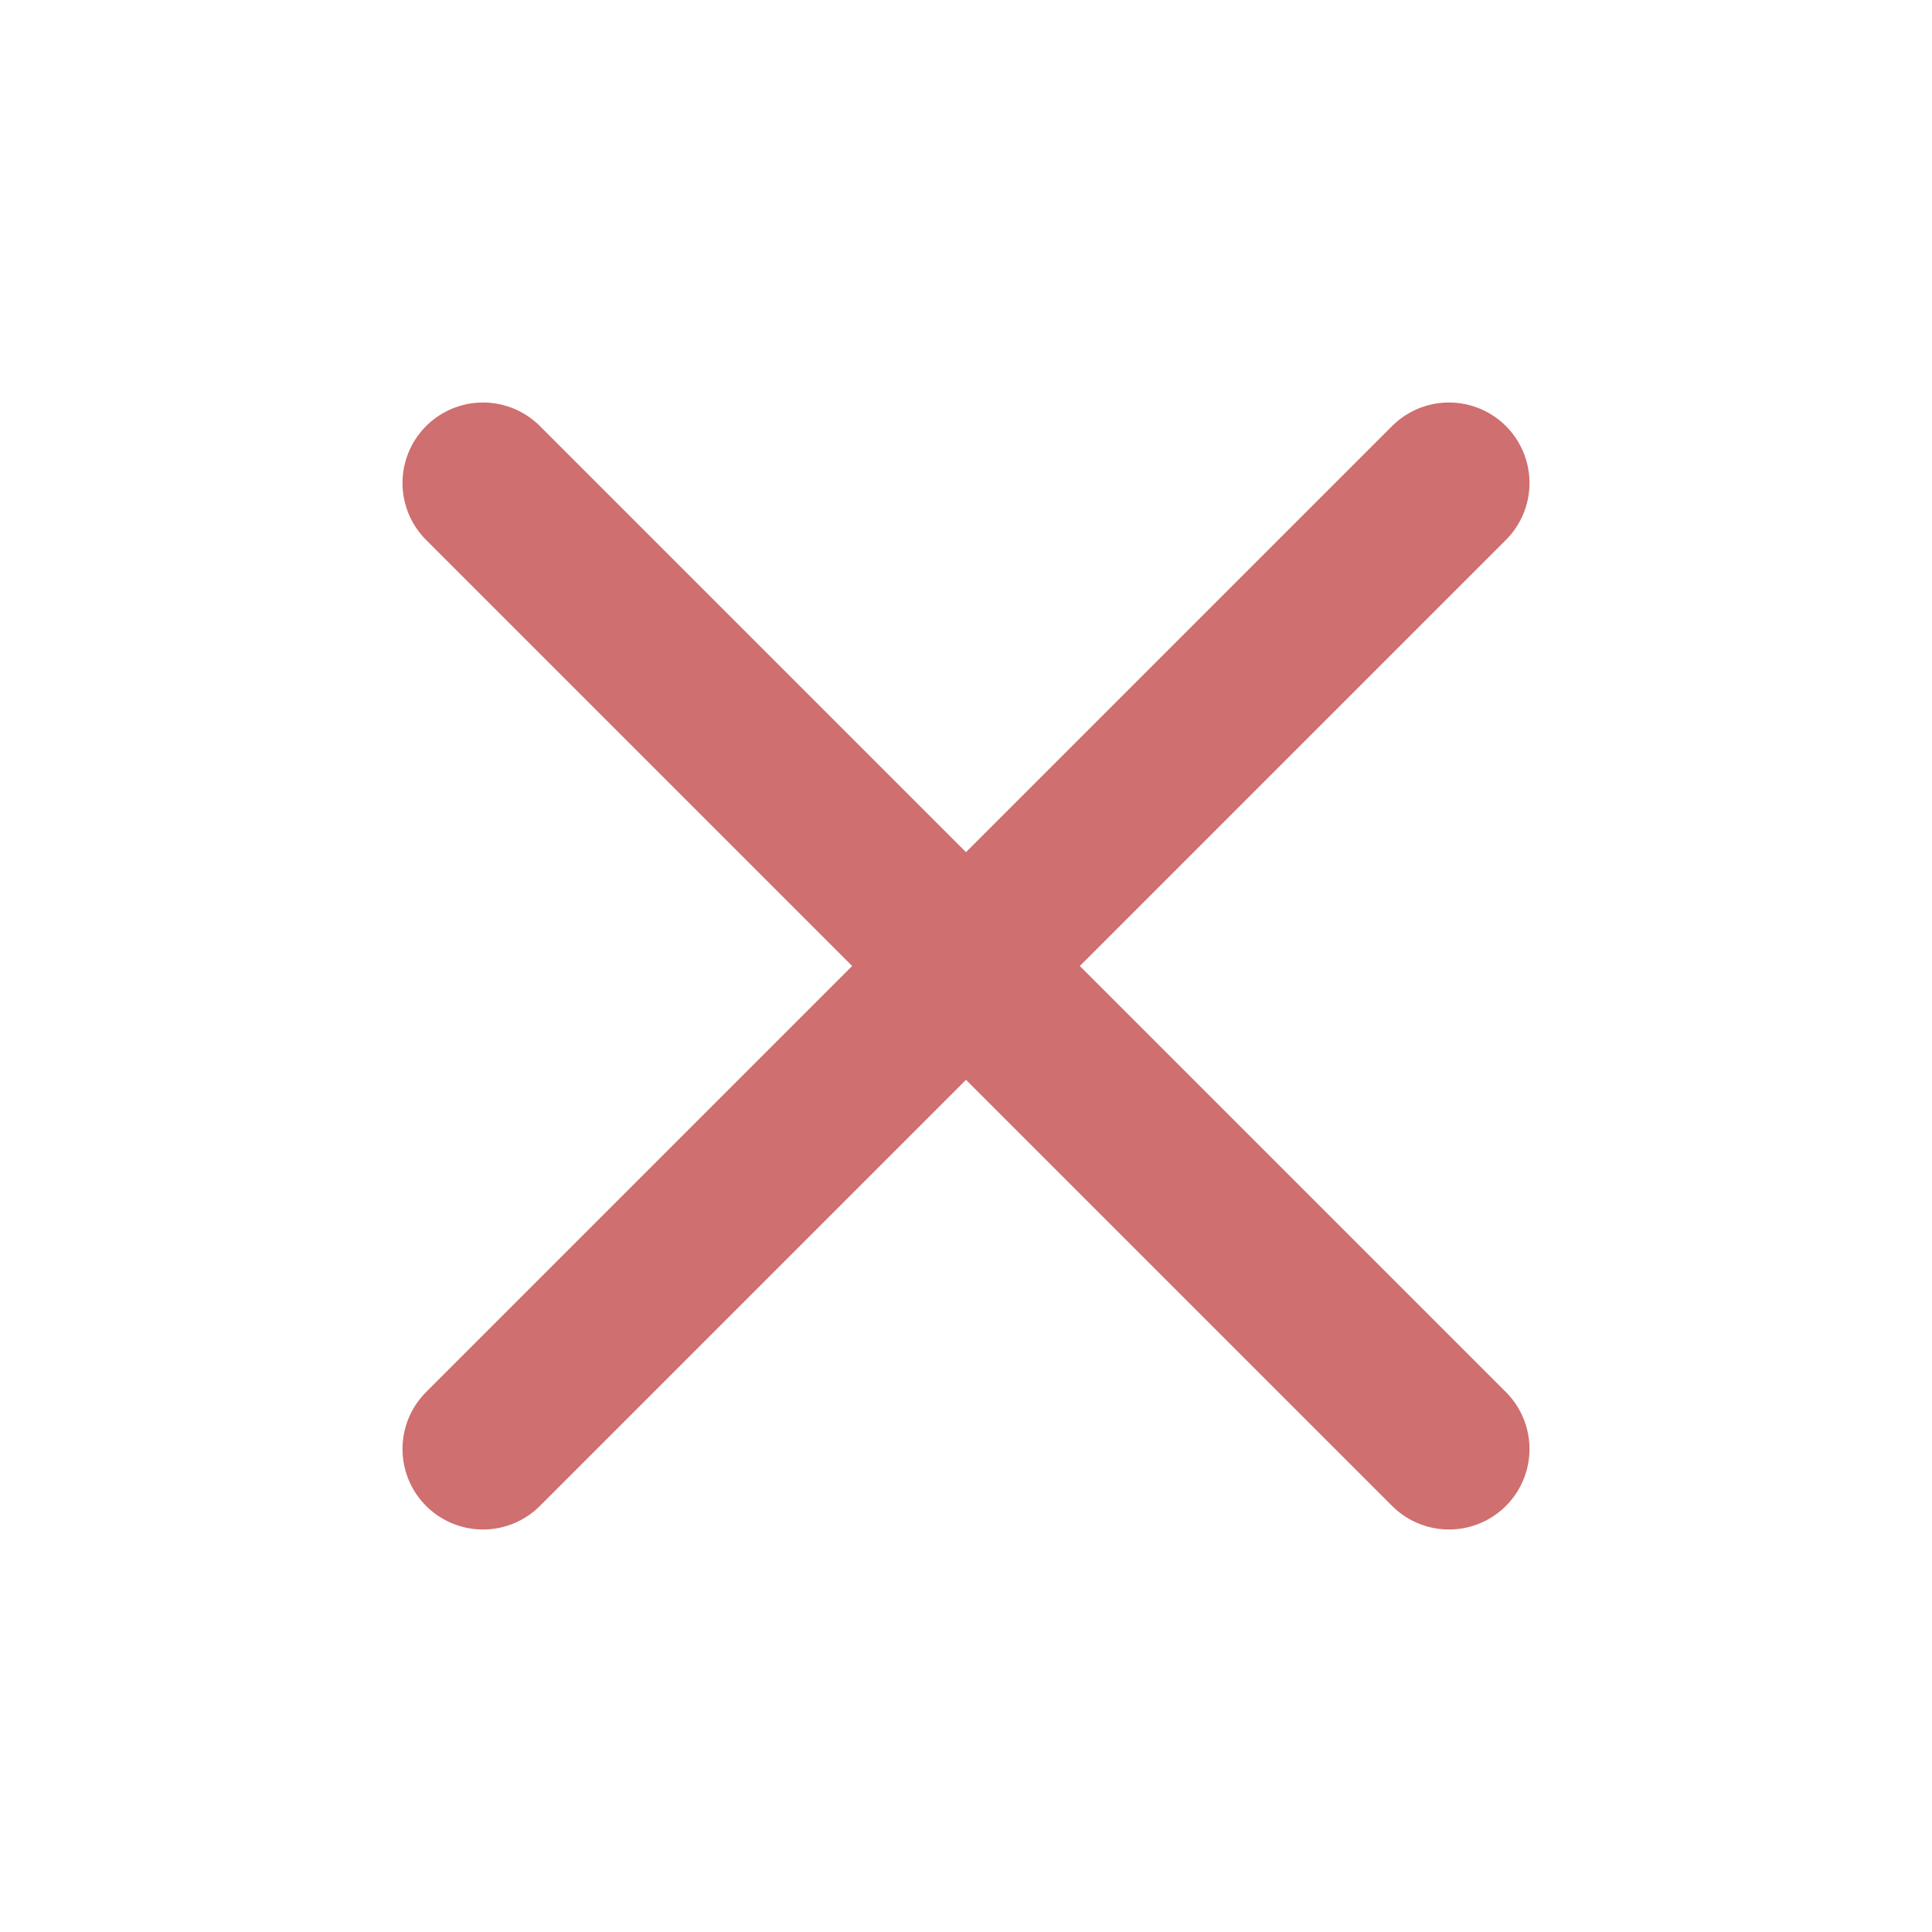
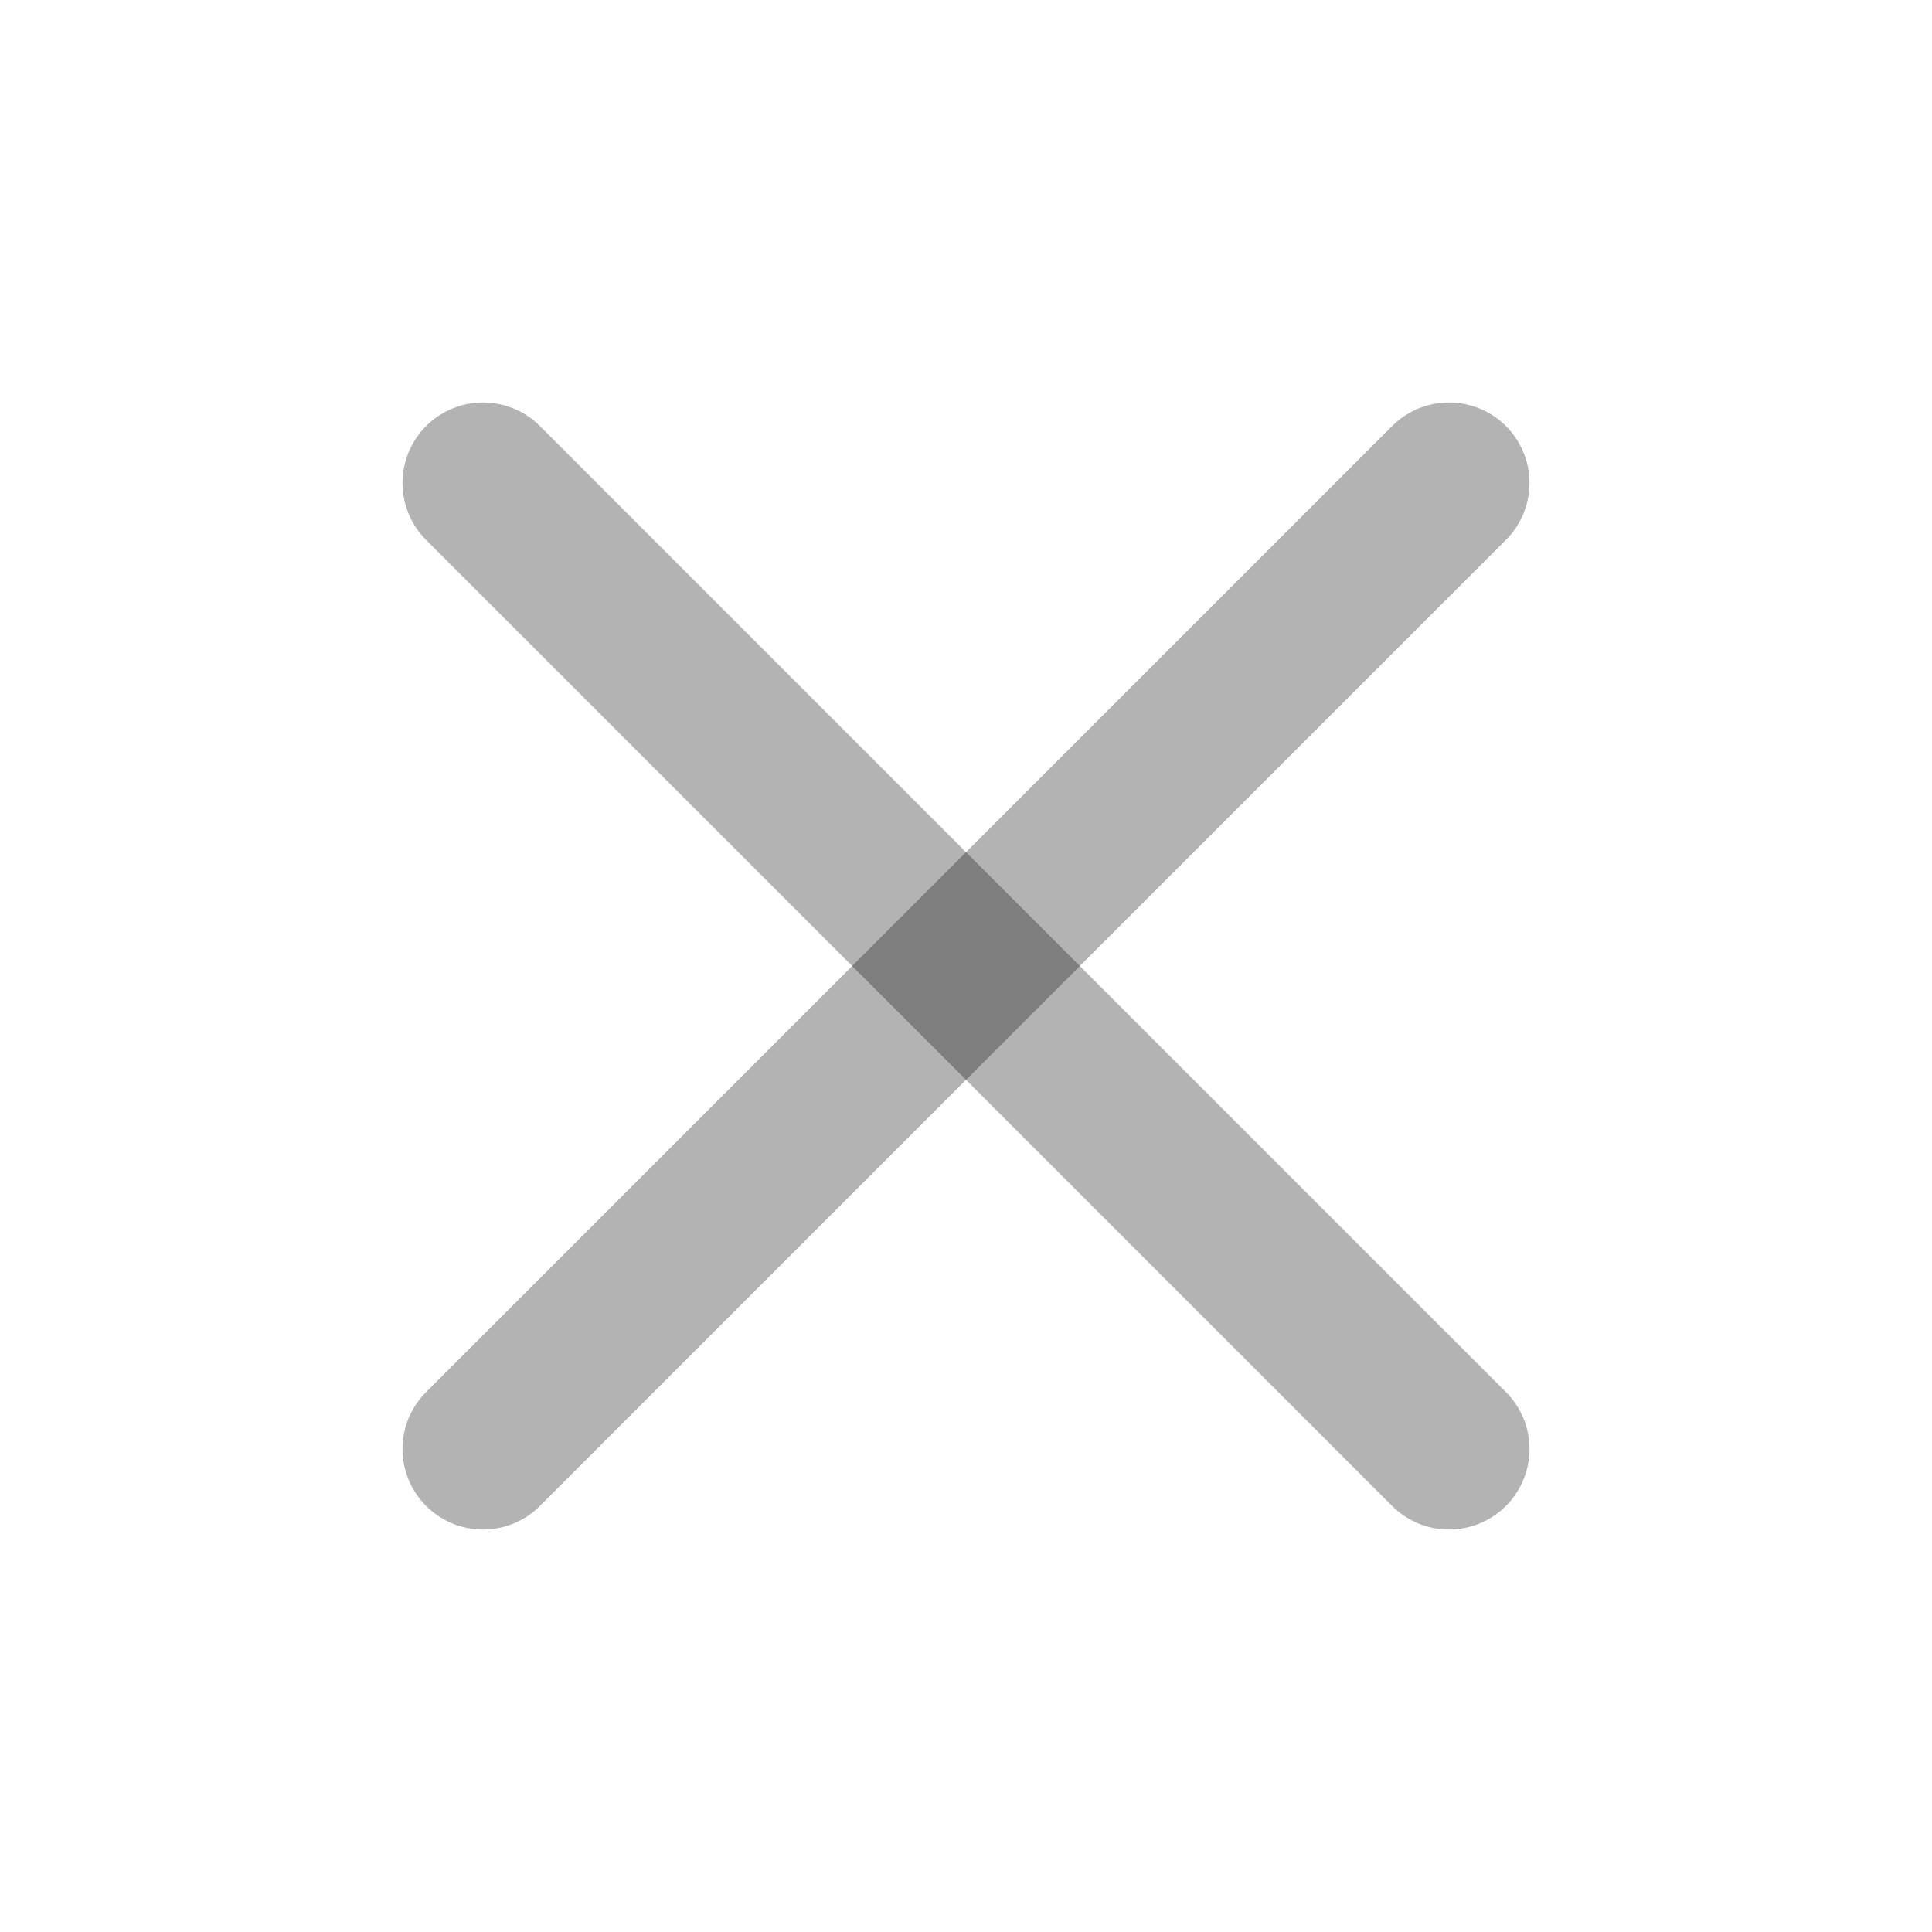
- <svg xmlns="http://www.w3.org/2000/svg" width="24" height="24" viewBox="0 0 24 24" fill="currentColor" stroke="#cf6f6f" stroke-width="2" stroke-linecap="round" stroke-linejoin="round" class="feather feather-x">
+ <svg xmlns="http://www.w3.org/2000/svg" width="24" height="24" viewBox="0 0 24 24" fill="currentColor" stroke="rgba(0, 0, 0, .3)" stroke-width="2" stroke-linecap="round" stroke-linejoin="round" class="feather feather-x">
  <line x1="18" y1="6" x2="6" y2="18" />
  <line x1="6" y1="6" x2="18" y2="18" />
</svg>
